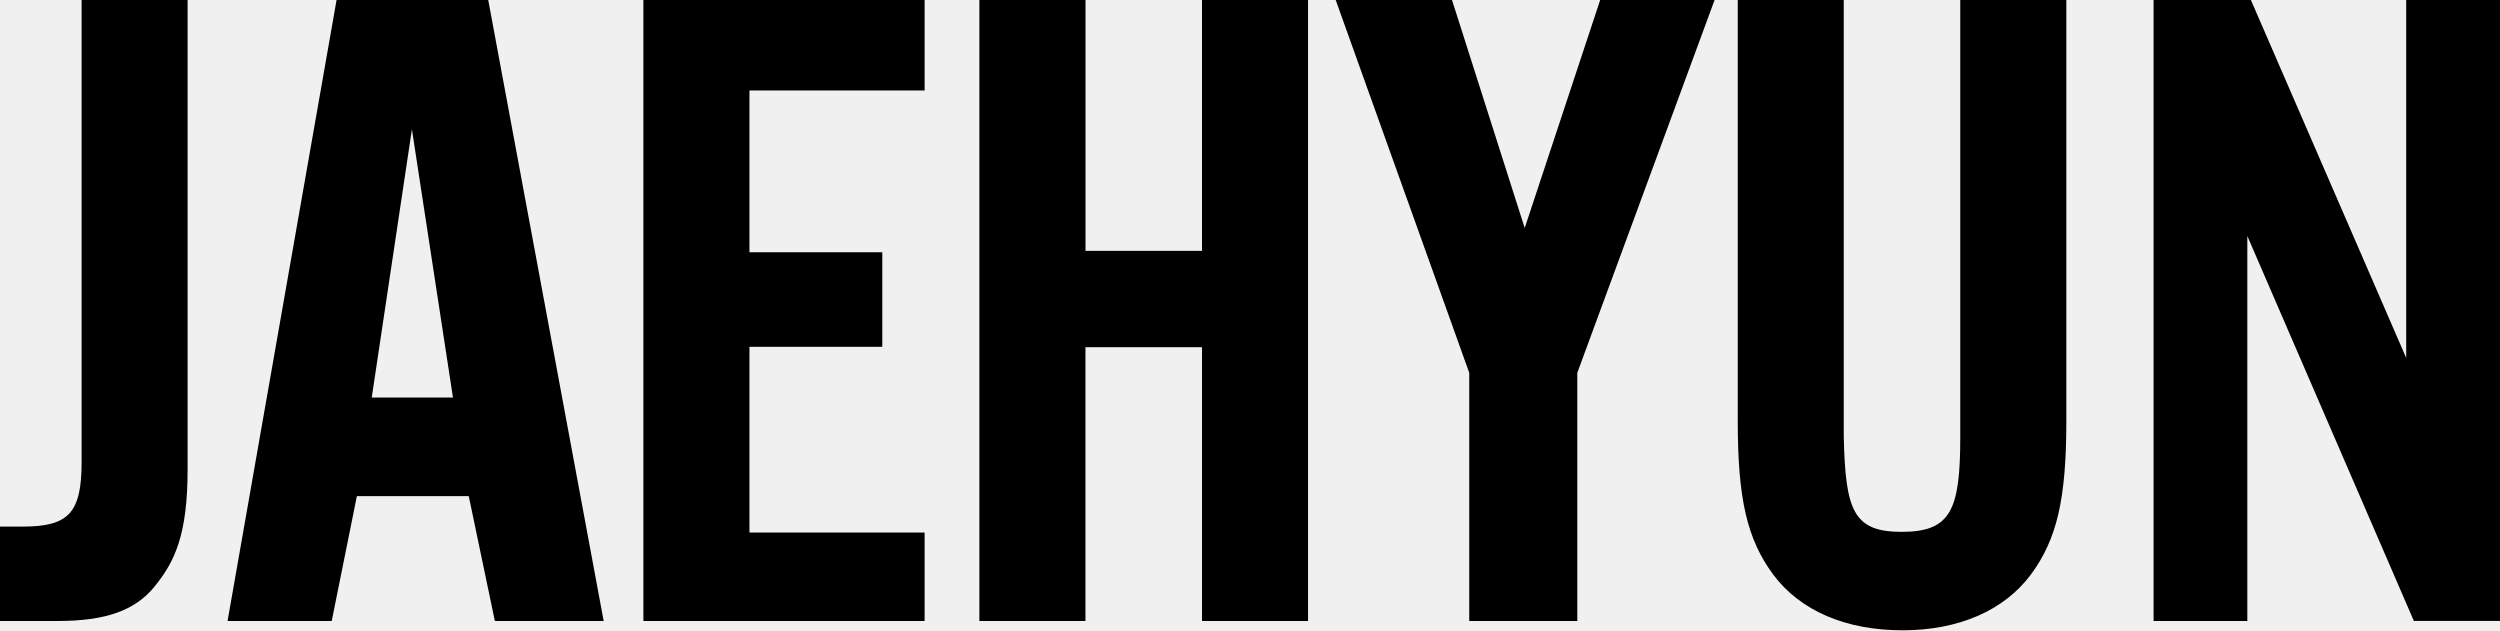
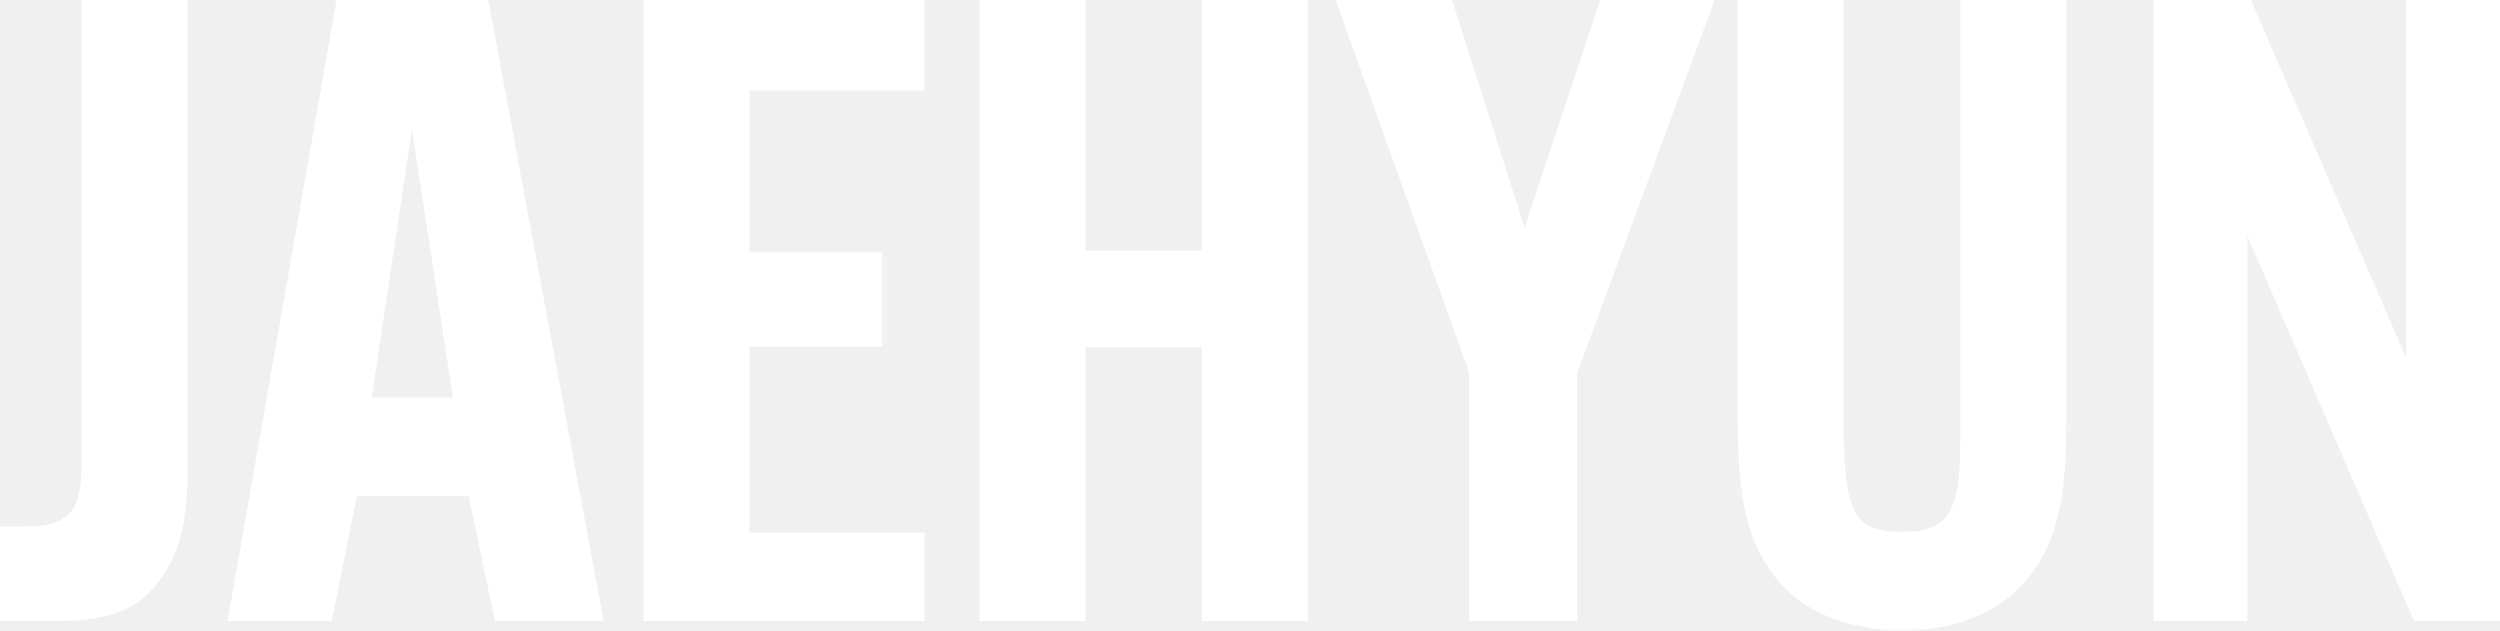
- <svg xmlns="http://www.w3.org/2000/svg" viewBox="0 0 120 30.254">
+ <svg xmlns="http://www.w3.org/2000/svg" viewBox="0 0 120 30.254" fill="#ffffff">
  <path d="M3.917 0v22.163c0 2.458-.61 3.114-2.845 3.114H0v4.53h2.771c2.28 0 3.709-.492 4.648-1.654.982-1.206 1.586-2.504 1.586-5.632V0zm12.238 0-5.232 29.807h5l1.207-5.993h5.37l1.253 5.993h5.223L23.435 0zm14.728 0v29.807h13.498V25.56h-8.407v-8.912h6.376V12.11h-6.376V4.343h8.407V0zM47.01 0v29.807h5.092v-13.14h5.595v13.14h5.089V0h-5.09v12.043h-5.592V0zm36.402 0v20.198c0 3.753.446 5.677 1.697 7.374 1.296 1.743 3.485 2.682 6.212 2.682 2.681 0 4.87-.939 6.166-2.682 1.25-1.697 1.697-3.62 1.697-7.374V0h-5.091v20.96c0 3.53-.45 4.569-2.818 4.569-2.324 0-2.693-1.04-2.775-4.57V0zm19.96 0v29.807h4.5V11.329l7.993 18.475H120V0h-4.502v17.181L108.043 0h-4.673zm-83.6 6.207 1.97 12.873h-3.898l1.928-12.874zM64.113 0l6.411 17.895v11.912h5.186V17.895L82.3 0h-5.492l-3.622 10.944L69.696 0z" />
</svg>
